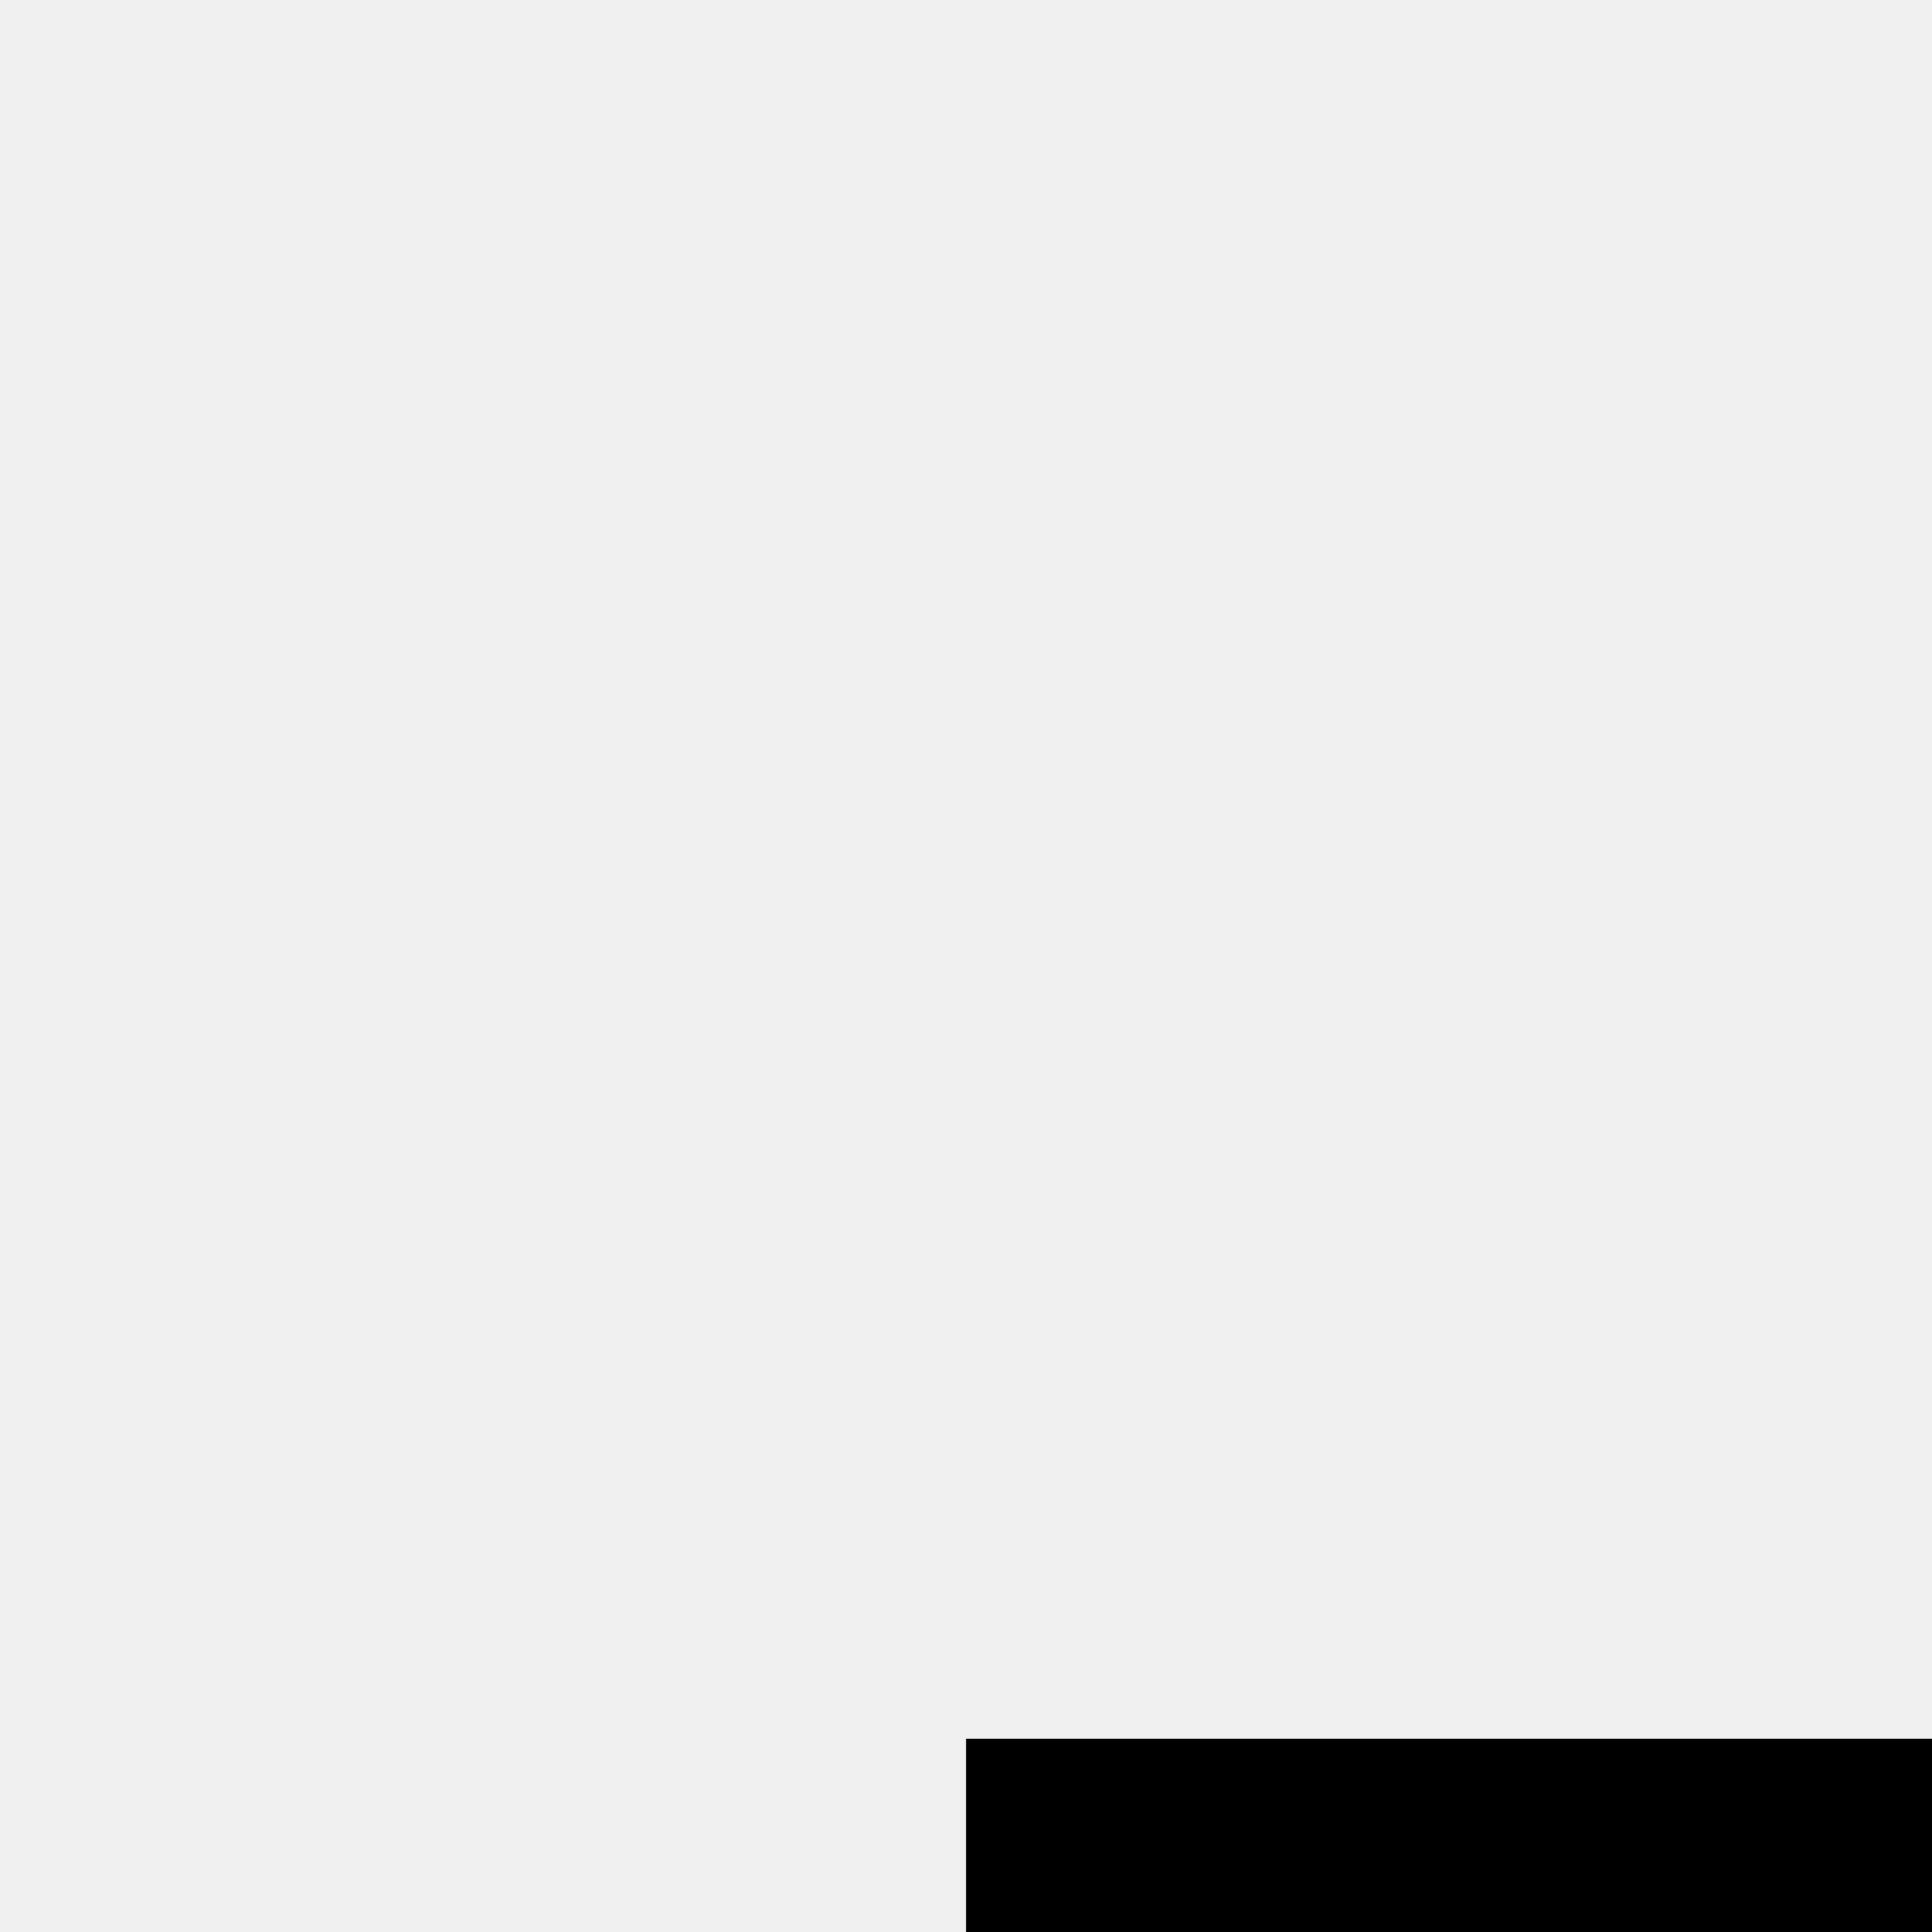
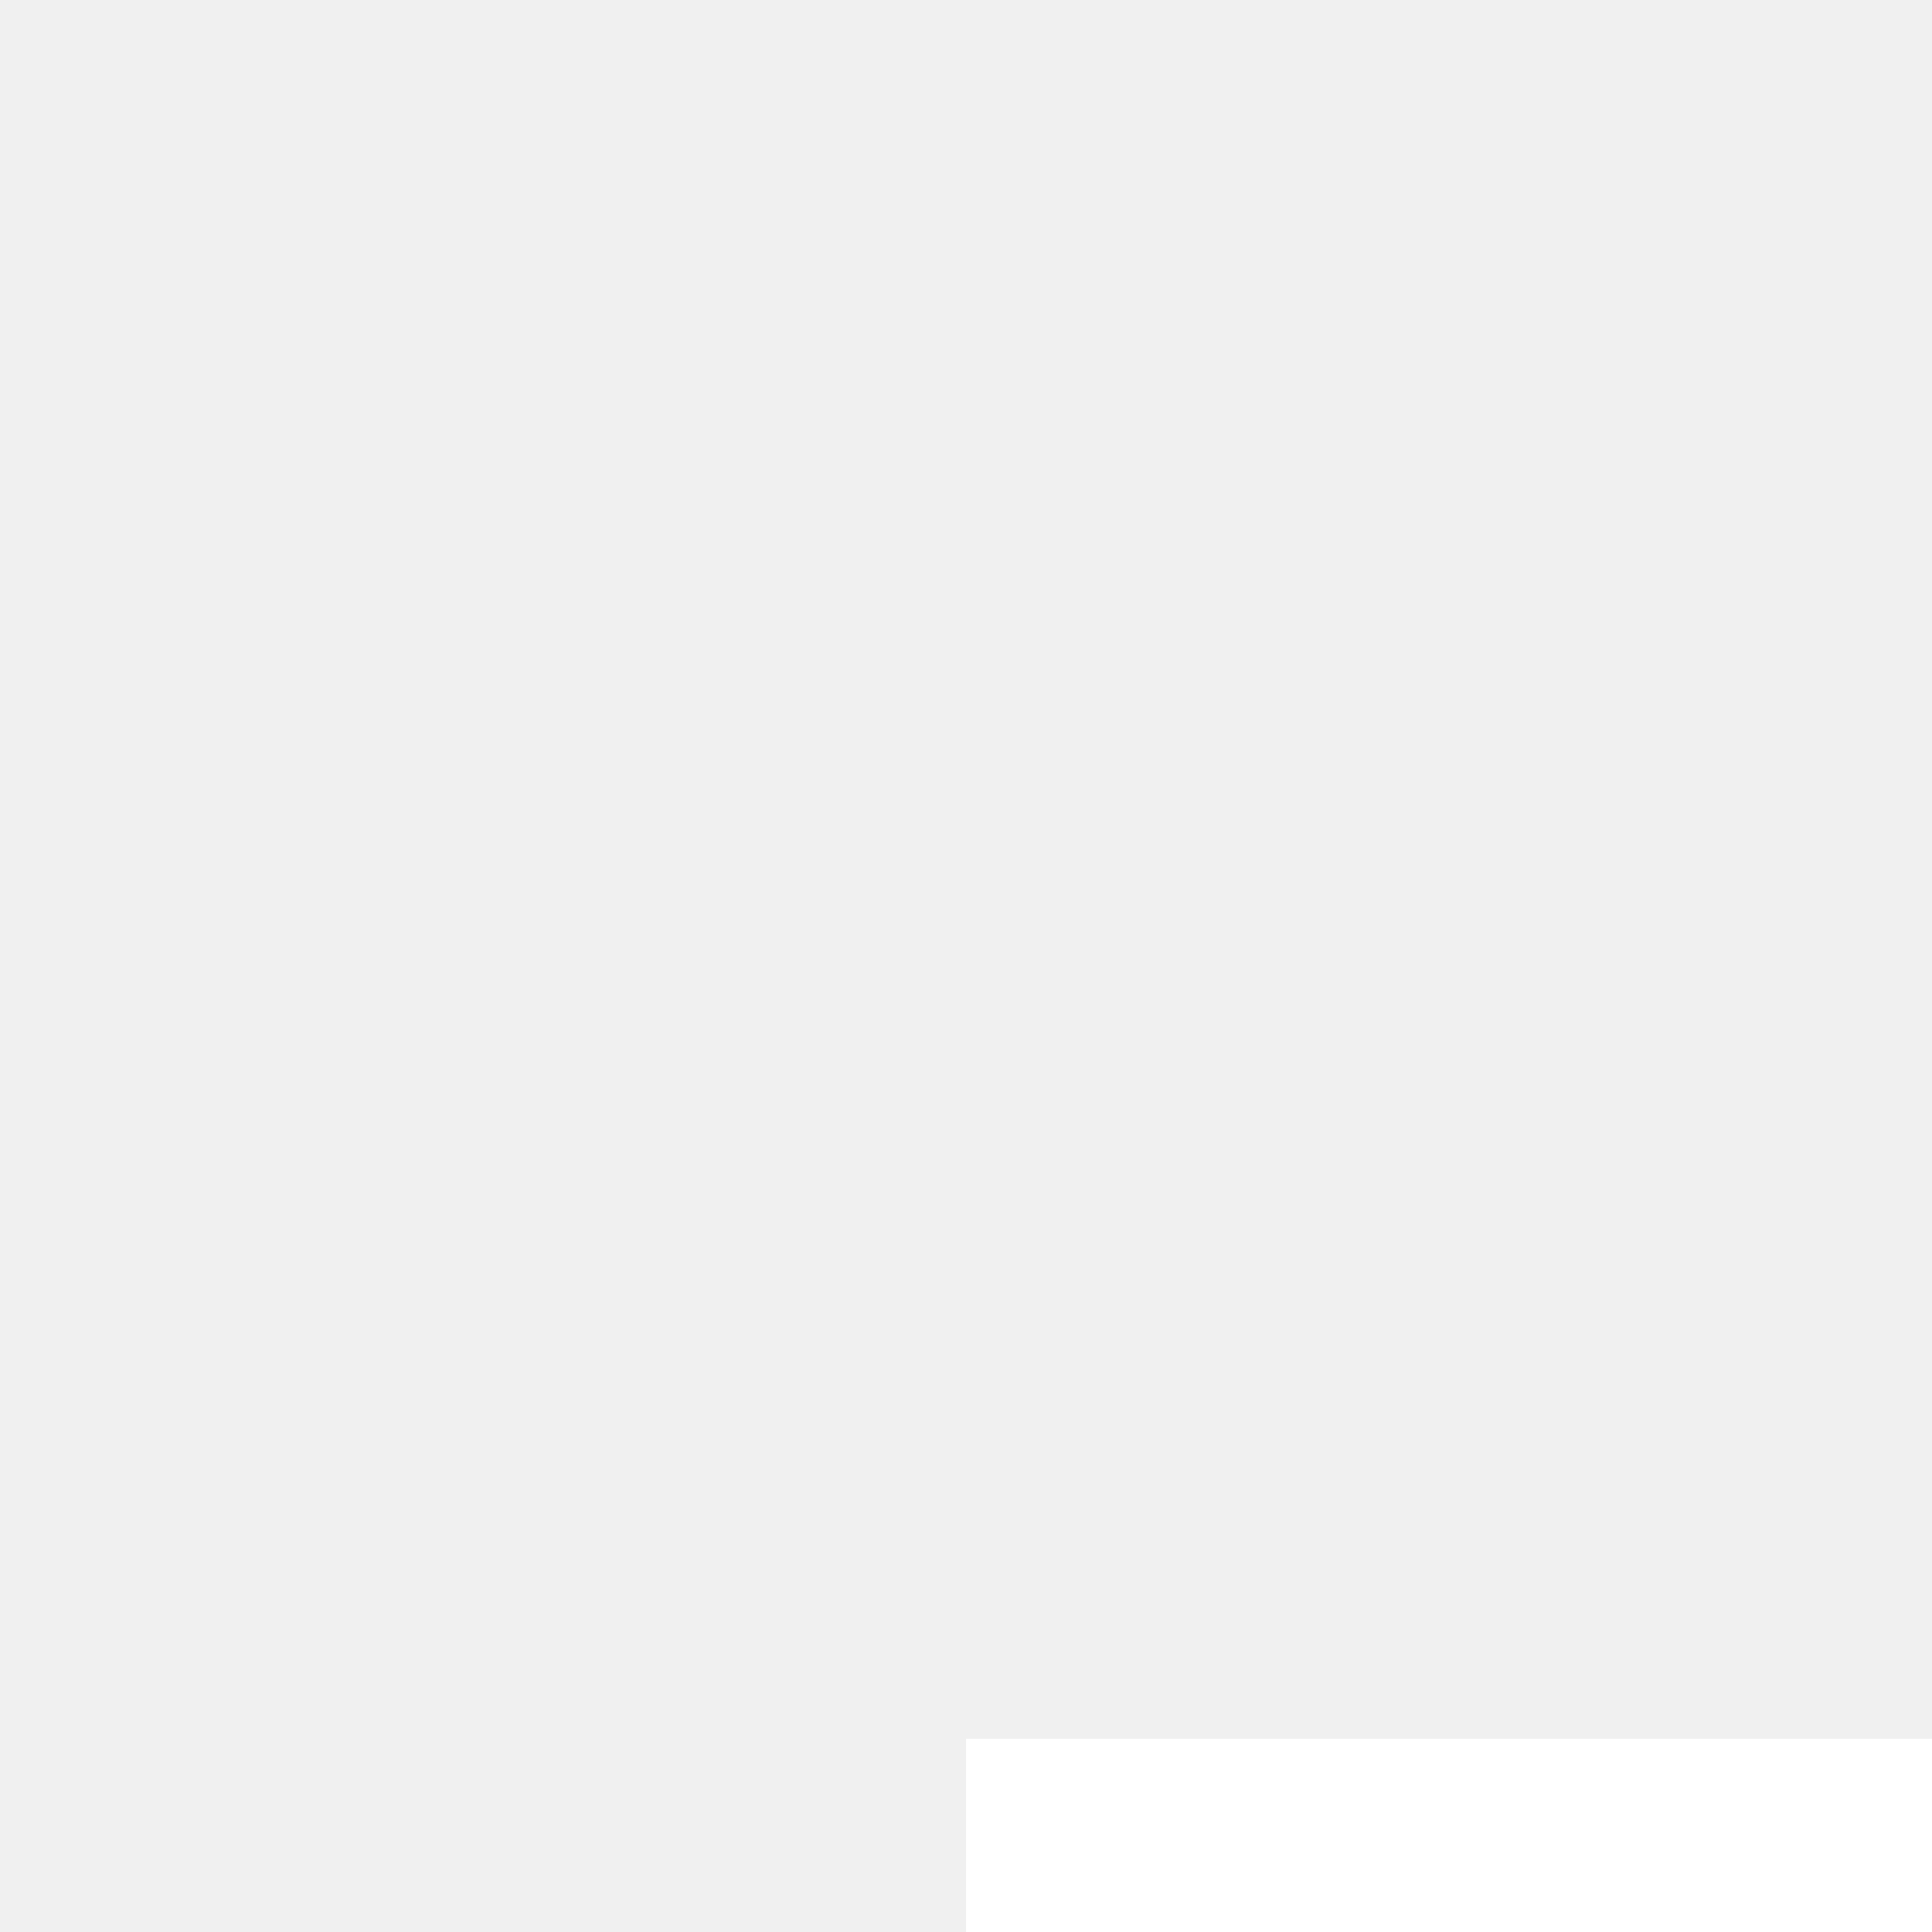
<svg xmlns="http://www.w3.org/2000/svg" width="50" height="50" viewBox="0 0 13.229 13.229" version="1.1" id="svg8">
  <defs id="defs2" />
  <g id="layer1">
-     <rect style="fill:#000000;stroke-width:0.187" id="rect12" width="6.615" height="1.323" x="6.615" y="11.906" />
+     <rect style="fill:#ffffff;stroke-width:0.187" id="rect12" width="6.615" height="1.323" x="6.615" y="11.906" />
  </g>
</svg>
